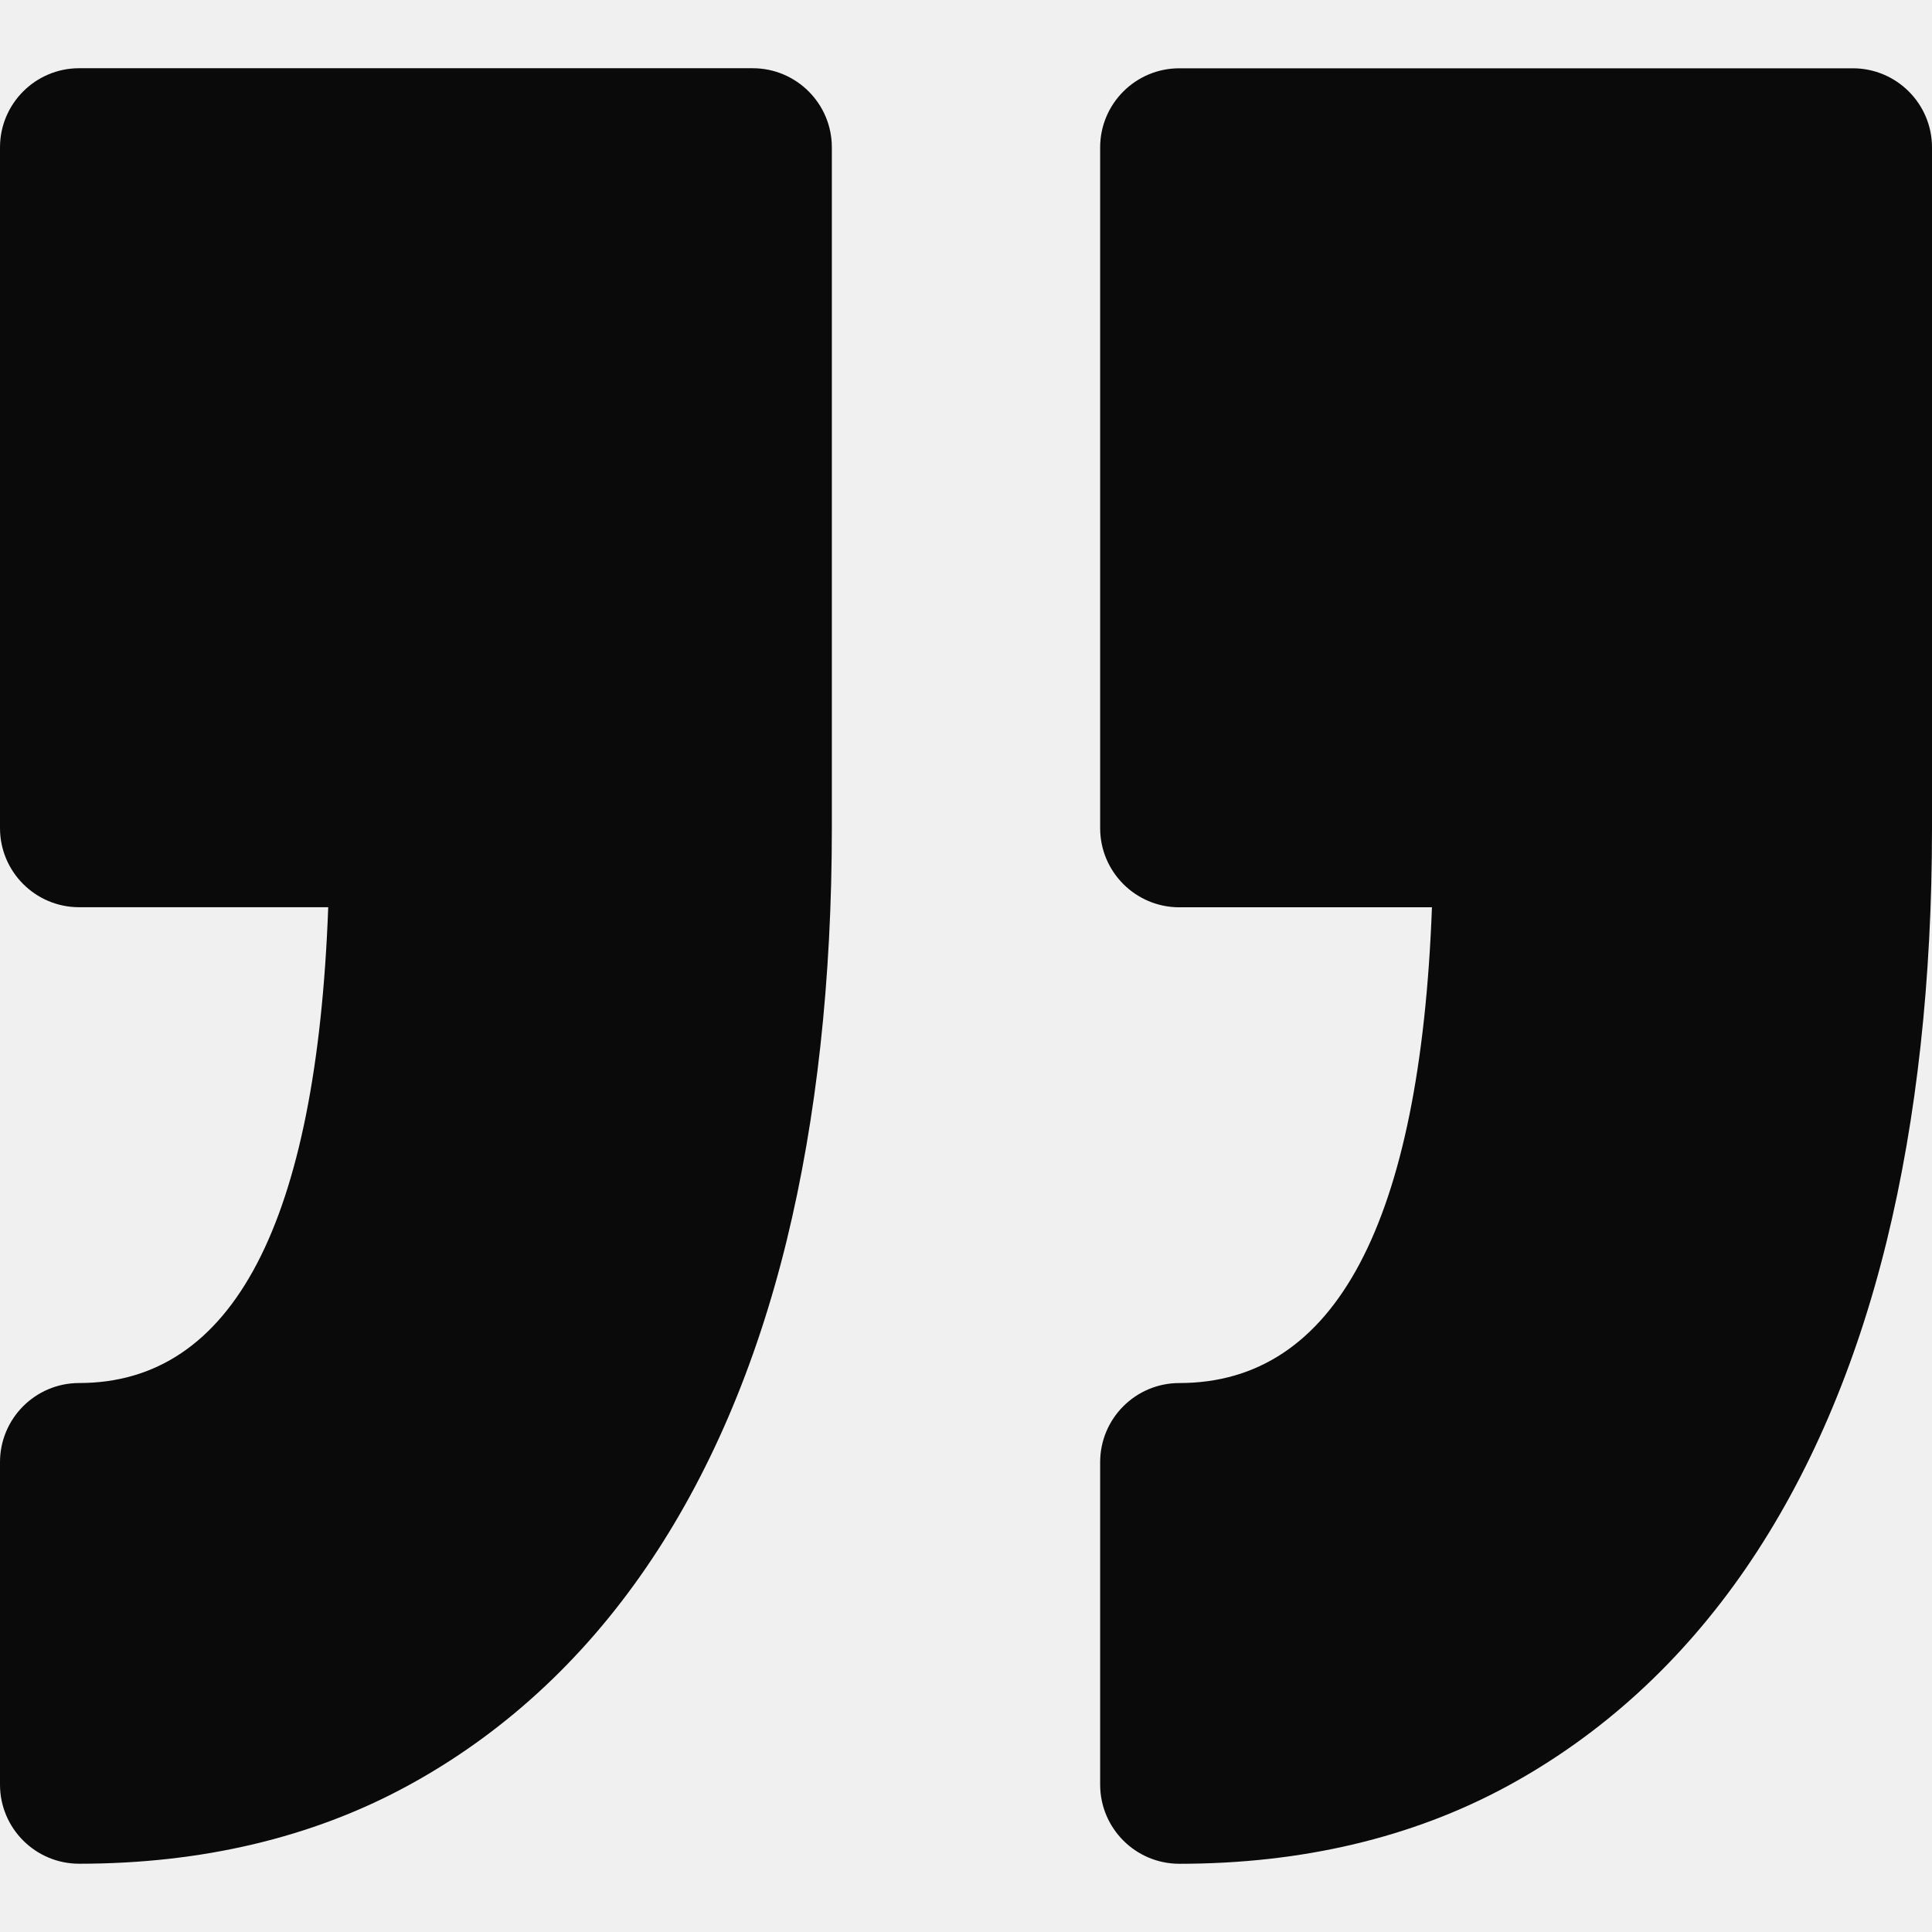
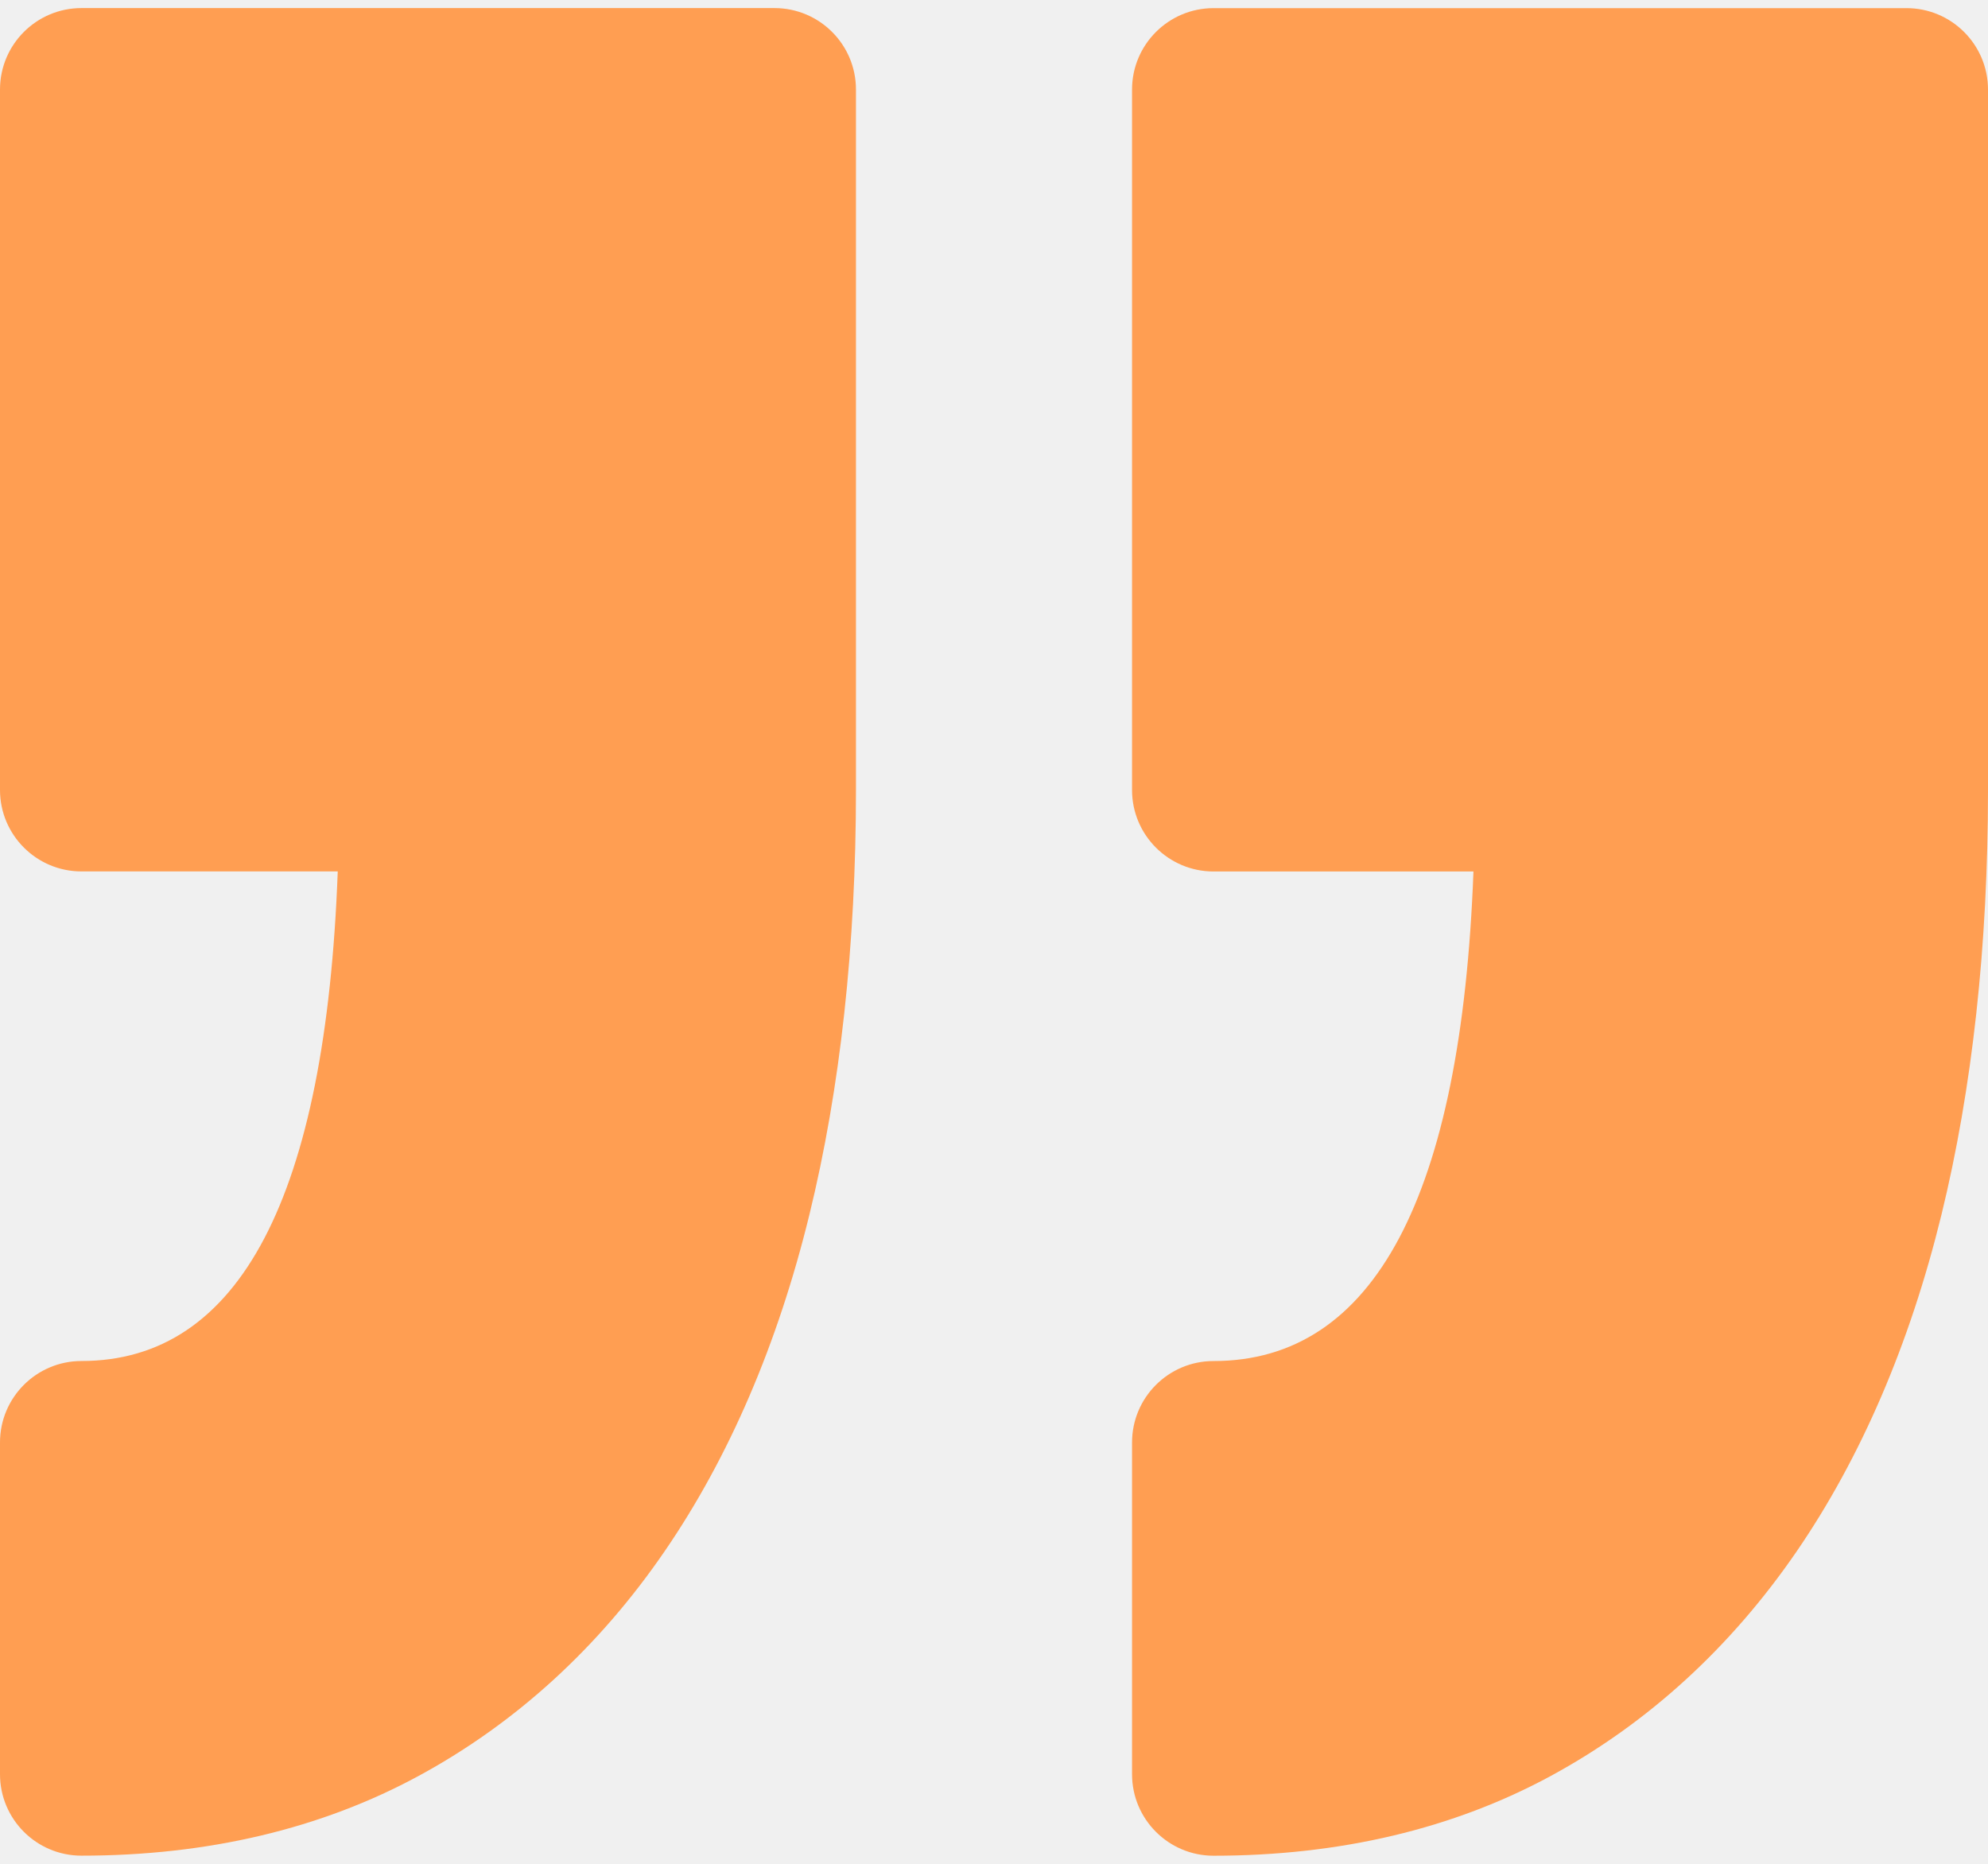
- <svg xmlns="http://www.w3.org/2000/svg" width="80" height="80" viewBox="0 0 80 80" fill="none">
-   <g clip-path="url(#clip0_1001_2522)">
-     <path d="M45.555 73.896V60.547C45.555 58.736 47.023 57.269 48.833 57.269C55.292 57.269 58.806 50.645 59.294 37.569H48.833C47.023 37.569 45.555 36.1 45.555 34.291V6.105C45.555 4.295 47.023 2.828 48.833 2.828H76.722C78.531 2.828 80 4.296 80 6.105V34.291C80 40.559 79.367 46.31 78.125 51.39C76.849 56.597 74.89 61.15 72.305 64.923C69.645 68.8 66.316 71.842 62.414 73.961C58.484 76.093 53.914 77.175 48.832 77.175C47.023 77.174 45.555 75.705 45.555 73.896ZM3.277 57.268C1.468 57.268 0 58.736 0 60.545V73.896C0 75.705 1.468 77.173 3.277 77.173C8.357 77.173 12.929 76.09 16.857 73.958C20.761 71.84 24.09 68.8 26.749 64.92C29.336 61.148 31.295 56.595 32.571 51.385C33.813 46.305 34.445 40.553 34.445 34.288V6.103C34.445 4.292 32.976 2.825 31.167 2.825H3.277C1.468 2.825 0 4.294 0 6.103V34.288C0 36.099 1.468 37.566 3.277 37.566H13.591C13.109 50.644 9.646 57.268 3.277 57.268Z" fill="#0A0A0A" />
-   </g>
-   <defs>
-     <clipPath id="clip0_1001_2522">
-       <rect width="80" height="80" fill="white" />
-     </clipPath>
-   </defs>
+ <svg xmlns="http://www.w3.org/2000/svg" width="64" height="60" viewBox="0 0 64 60" fill="none">
+   <path d="M36.444 57.116V46.438C36.444 44.989 37.619 43.815 39.067 43.815C44.234 43.815 47.045 38.516 47.435 28.055H39.067C37.619 28.055 36.444 26.88 36.444 25.432V2.884C36.444 1.436 37.619 0.262 39.067 0.262H61.377C62.825 0.262 64 1.437 64 2.884V25.433C64 30.447 63.494 35.048 62.5 39.112C61.479 43.278 59.912 46.92 57.844 49.938C55.716 53.039 53.053 55.473 49.932 57.168C46.787 58.874 43.132 59.74 39.066 59.74C37.619 59.739 36.444 58.564 36.444 57.116ZM2.622 43.814C1.174 43.814 0 44.989 0 46.435V57.116C0 58.564 1.174 59.738 2.622 59.738C6.686 59.738 10.343 58.872 13.486 57.166C16.608 55.471 19.272 53.039 21.399 49.936C23.469 46.918 25.036 43.275 26.056 39.108C27.051 35.044 27.556 30.442 27.556 25.43V2.882C27.556 1.433 26.381 0.26 24.933 0.26H2.622C1.174 0.26 0 1.434 0 2.882V25.43C0 26.878 1.174 28.053 2.622 28.053H10.873C10.487 38.515 7.717 43.814 2.622 43.814Z" fill="#FF9E52" />
</svg>
